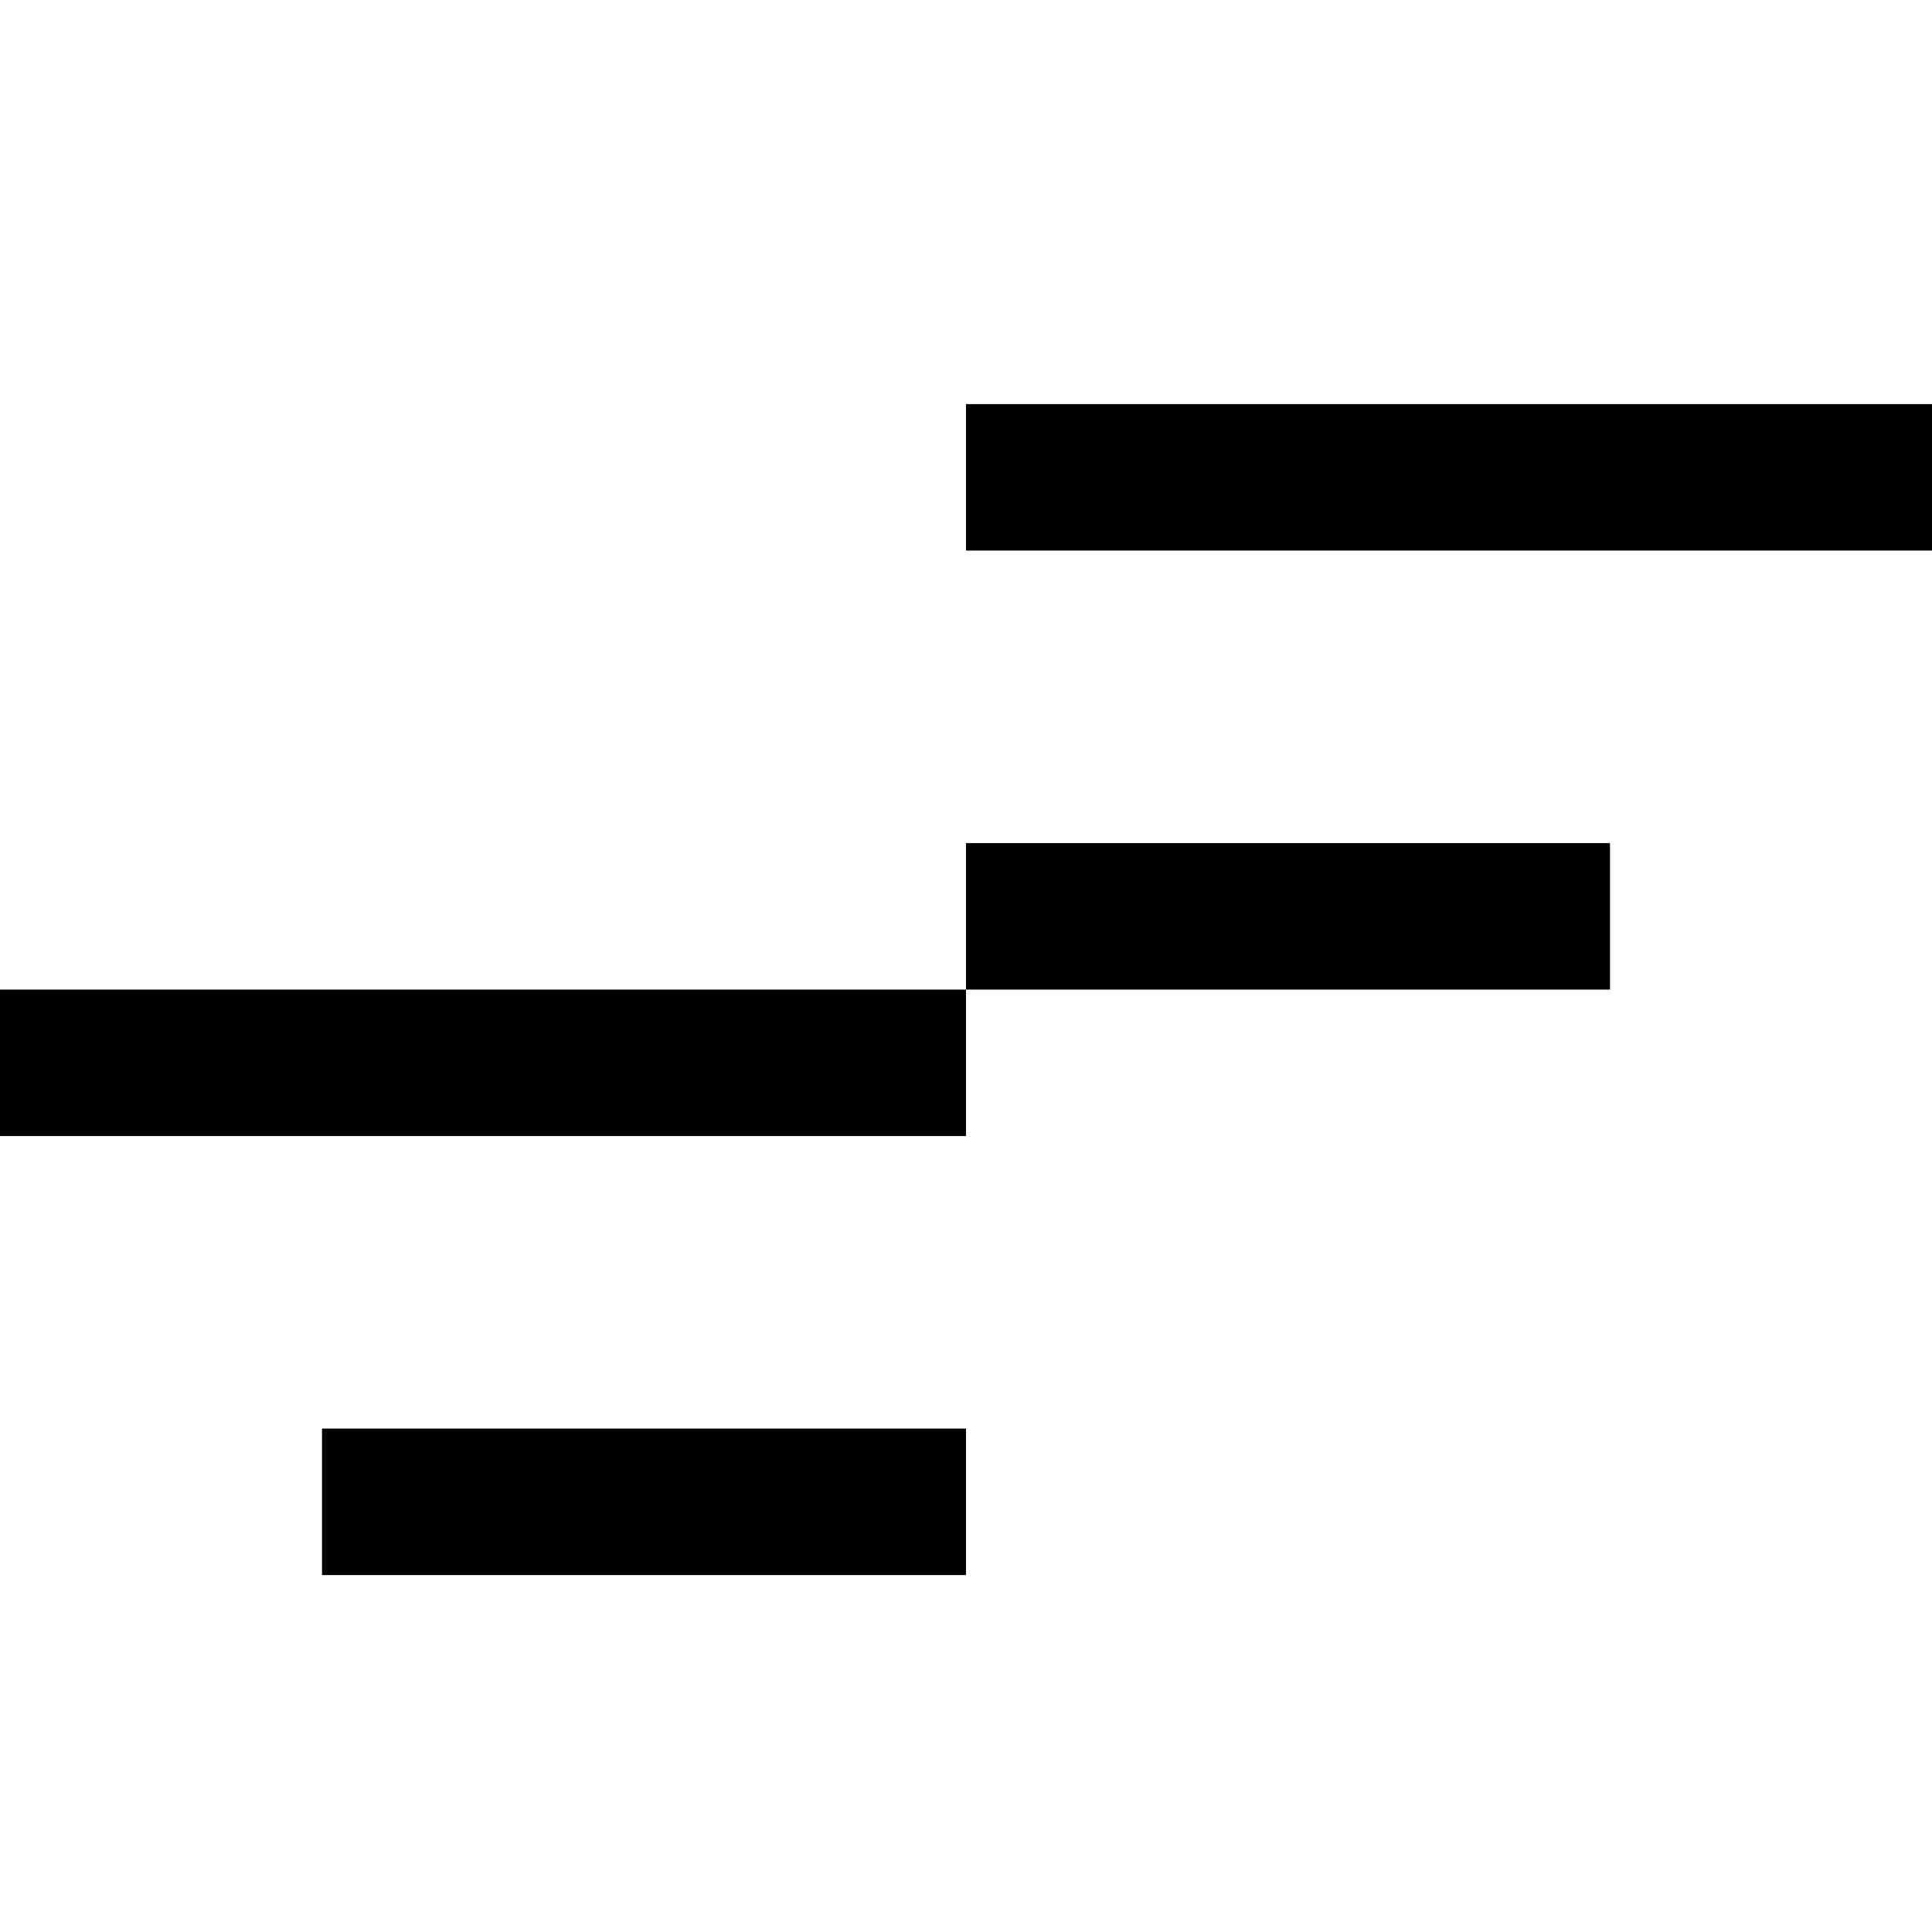
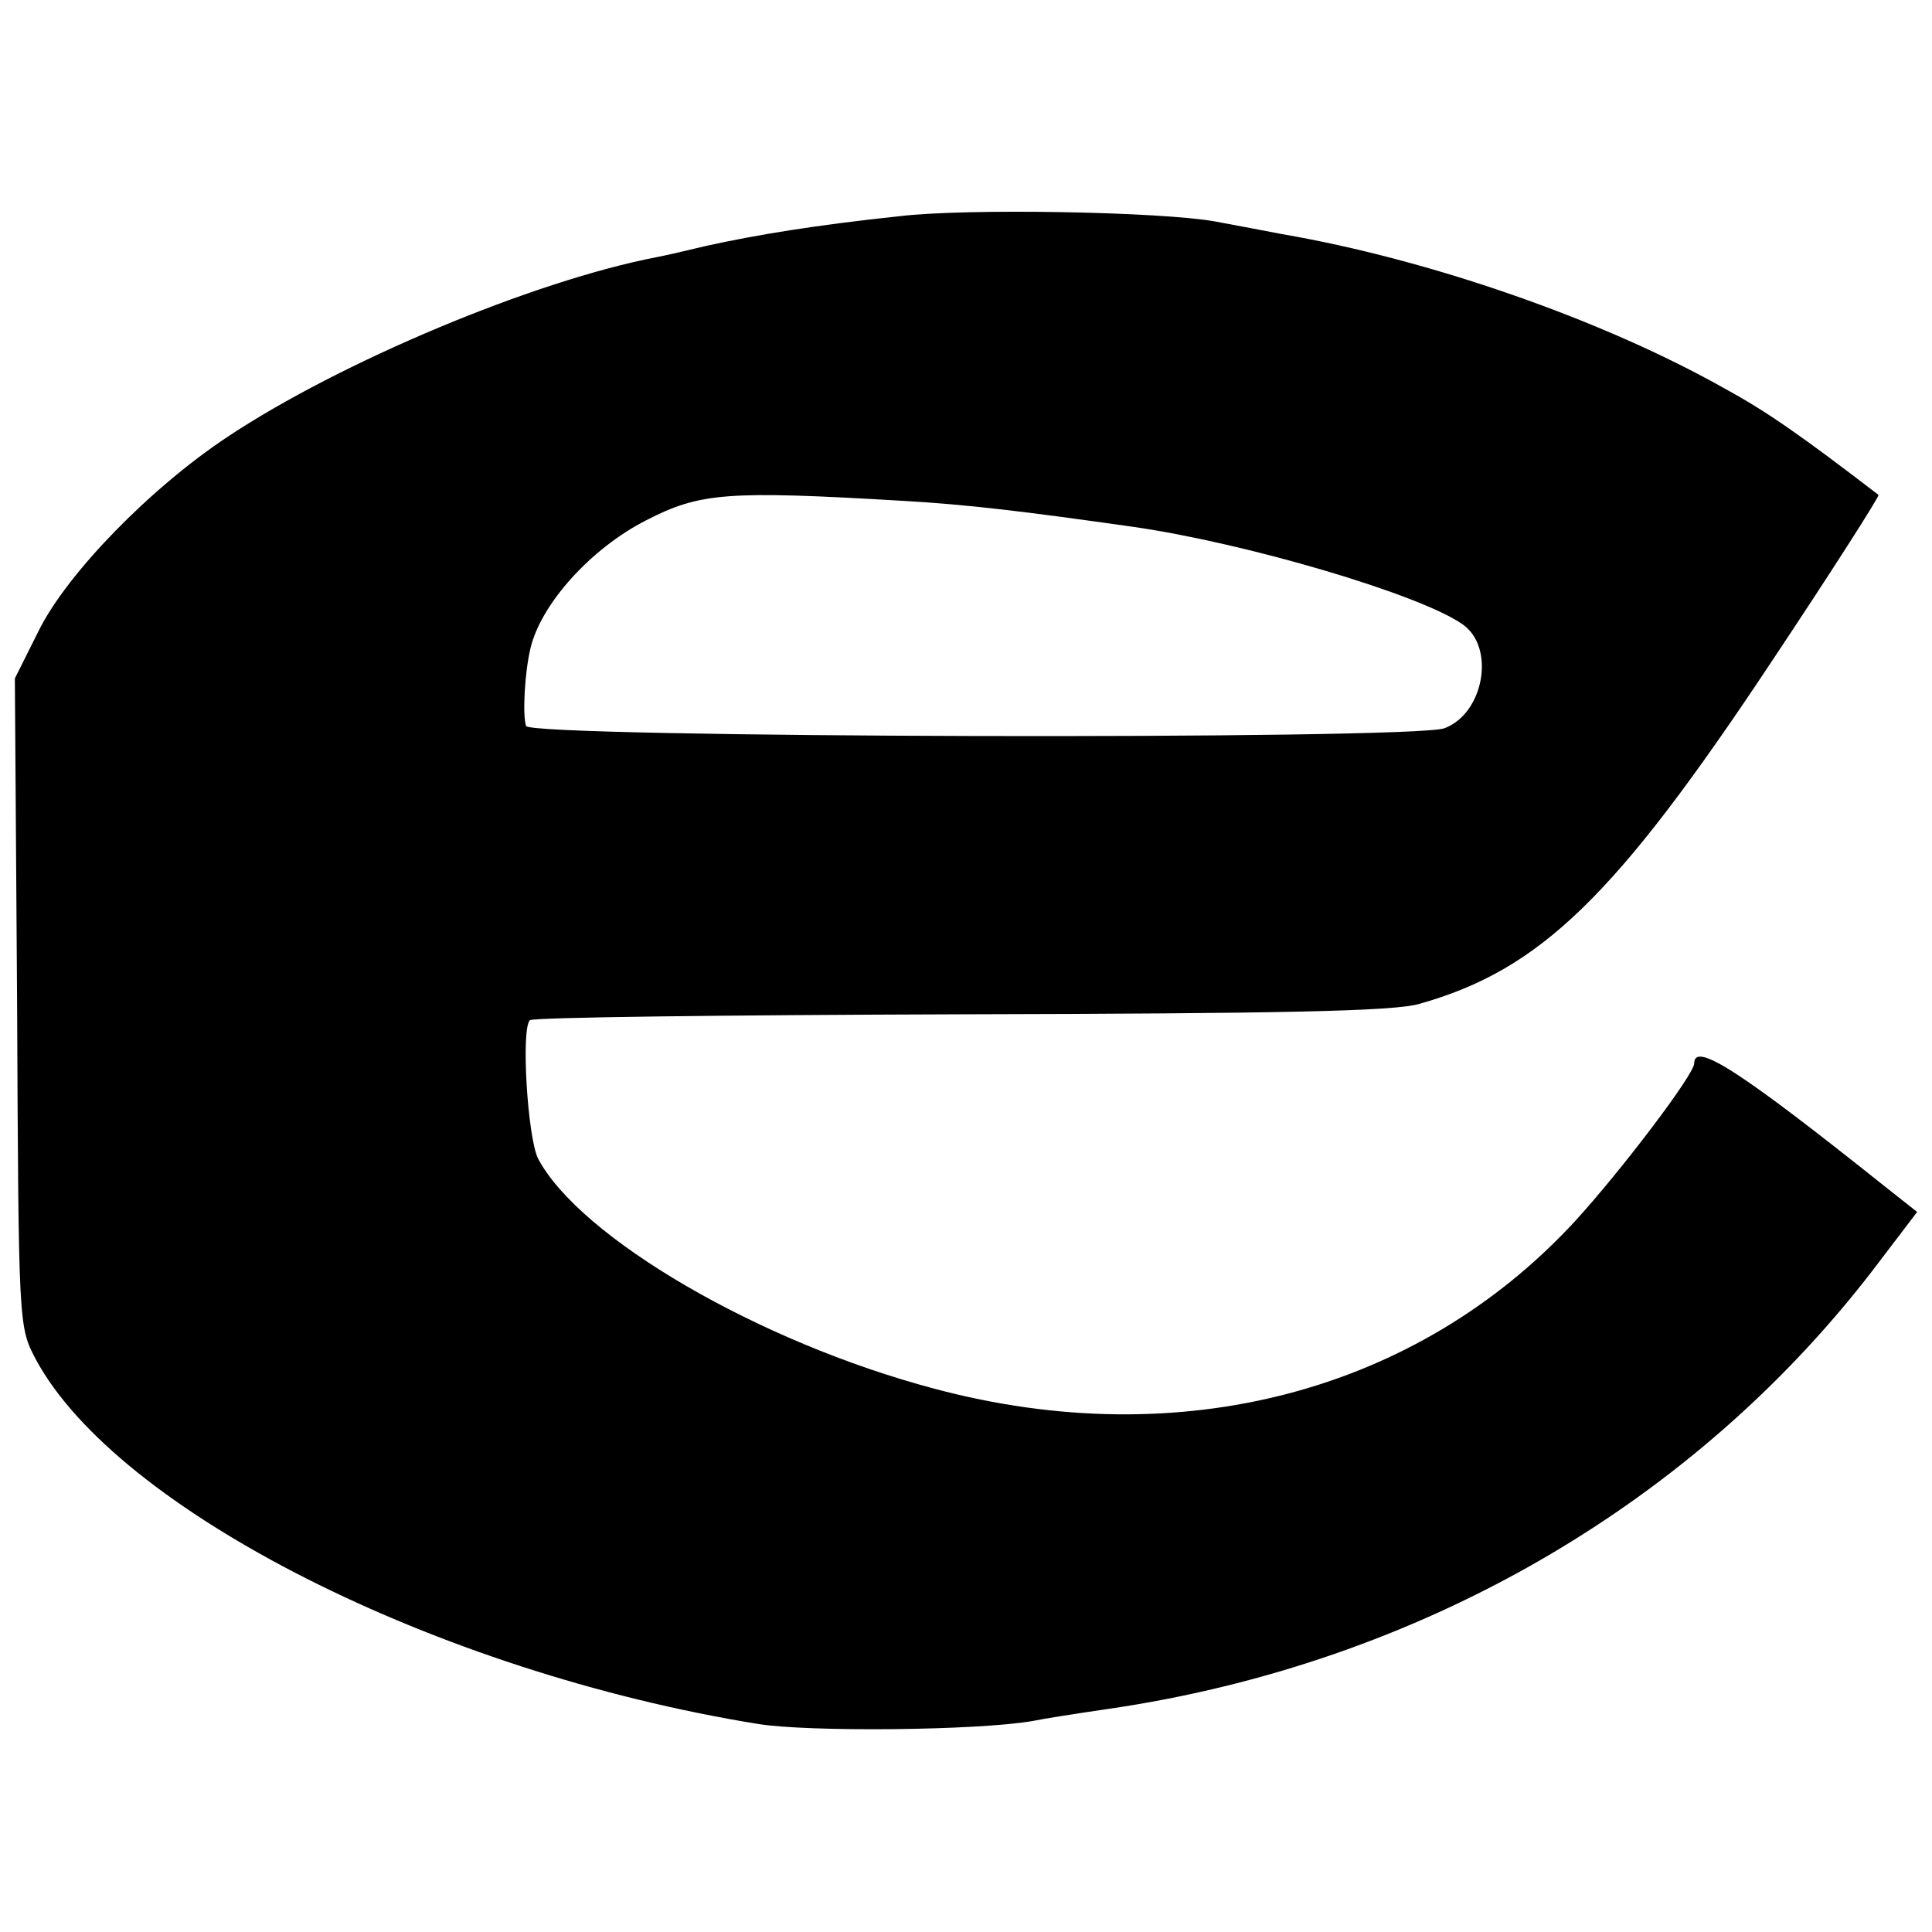
- <svg xmlns="http://www.w3.org/2000/svg" version="1.1" x="0px" y="0px" preserveAspectRatio="xMidYMid meet" viewBox="0 0 459 459" style="enable-background:new 0 0 459 459;" xml:space="preserve">
-   <rect x="76.5" y="339.4" width="153" height="34.8" />
-   <rect y="235.1" width="229.5" height="34.8" />
-   <rect x="229.5" y="200.3" width="153" height="34.8" />
-   <rect x="229.5" y="96" width="229.5" height="34.8" />
+ <svg xmlns="http://www.w3.org/2000/svg" version="1.0" width="260pt" height="260pt" viewBox="0 0 260 260" preserveAspectRatio="xMidYMid meet">
+   <g transform="translate(0,260) scale(0.1,-0.1)" fill="#000000" stroke="none">
+     <path d="M1210 2309 c-113 -12 -192 -25 -260 -40 -25 -6 -55 -13 -66 -15 -166 -32 -426 -141 -578 -242 -104 -69 -216 -184 -254 -261 l-32 -64 3 -436 c2 -436 2 -436 25 -480 109 -203 539 -421 972 -491 67 -11 295 -9 370 4 14 3 59 10 100 16 421 61 794 277 1039 602 l51 67 -43 34 c-193 154 -257 196 -257 166 0 -15 -98 -144 -160 -212 -213 -231 -532 -314 -862 -226 -238 63 -478 204 -534 310 -14 29 -23 173 -11 186 4 4 265 7 580 8 429 1 583 4 617 14 163 46 264 144 473 459 82 123 147 225 145 226 -103 79 -150 112 -205 142 -166 94 -400 175 -598 209 -16 3 -57 11 -90 17 -72 13 -334 18 -425 7z m5 -383 c87 -5 162 -14 310 -35 153 -22 386 -91 443 -131 45 -31 29 -120 -24 -140 -41 -16 -1231 -13 -1236 3 -5 14 -2 72 6 105 14 59 81 134 156 172 72 37 108 40 345 26z" />
+   </g>
</svg>
